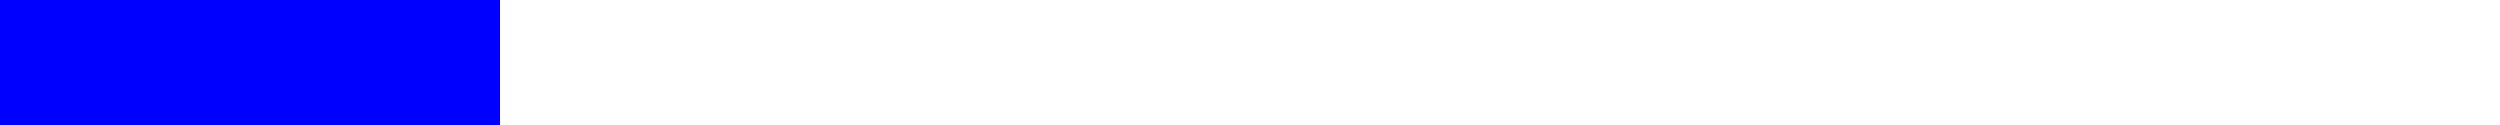
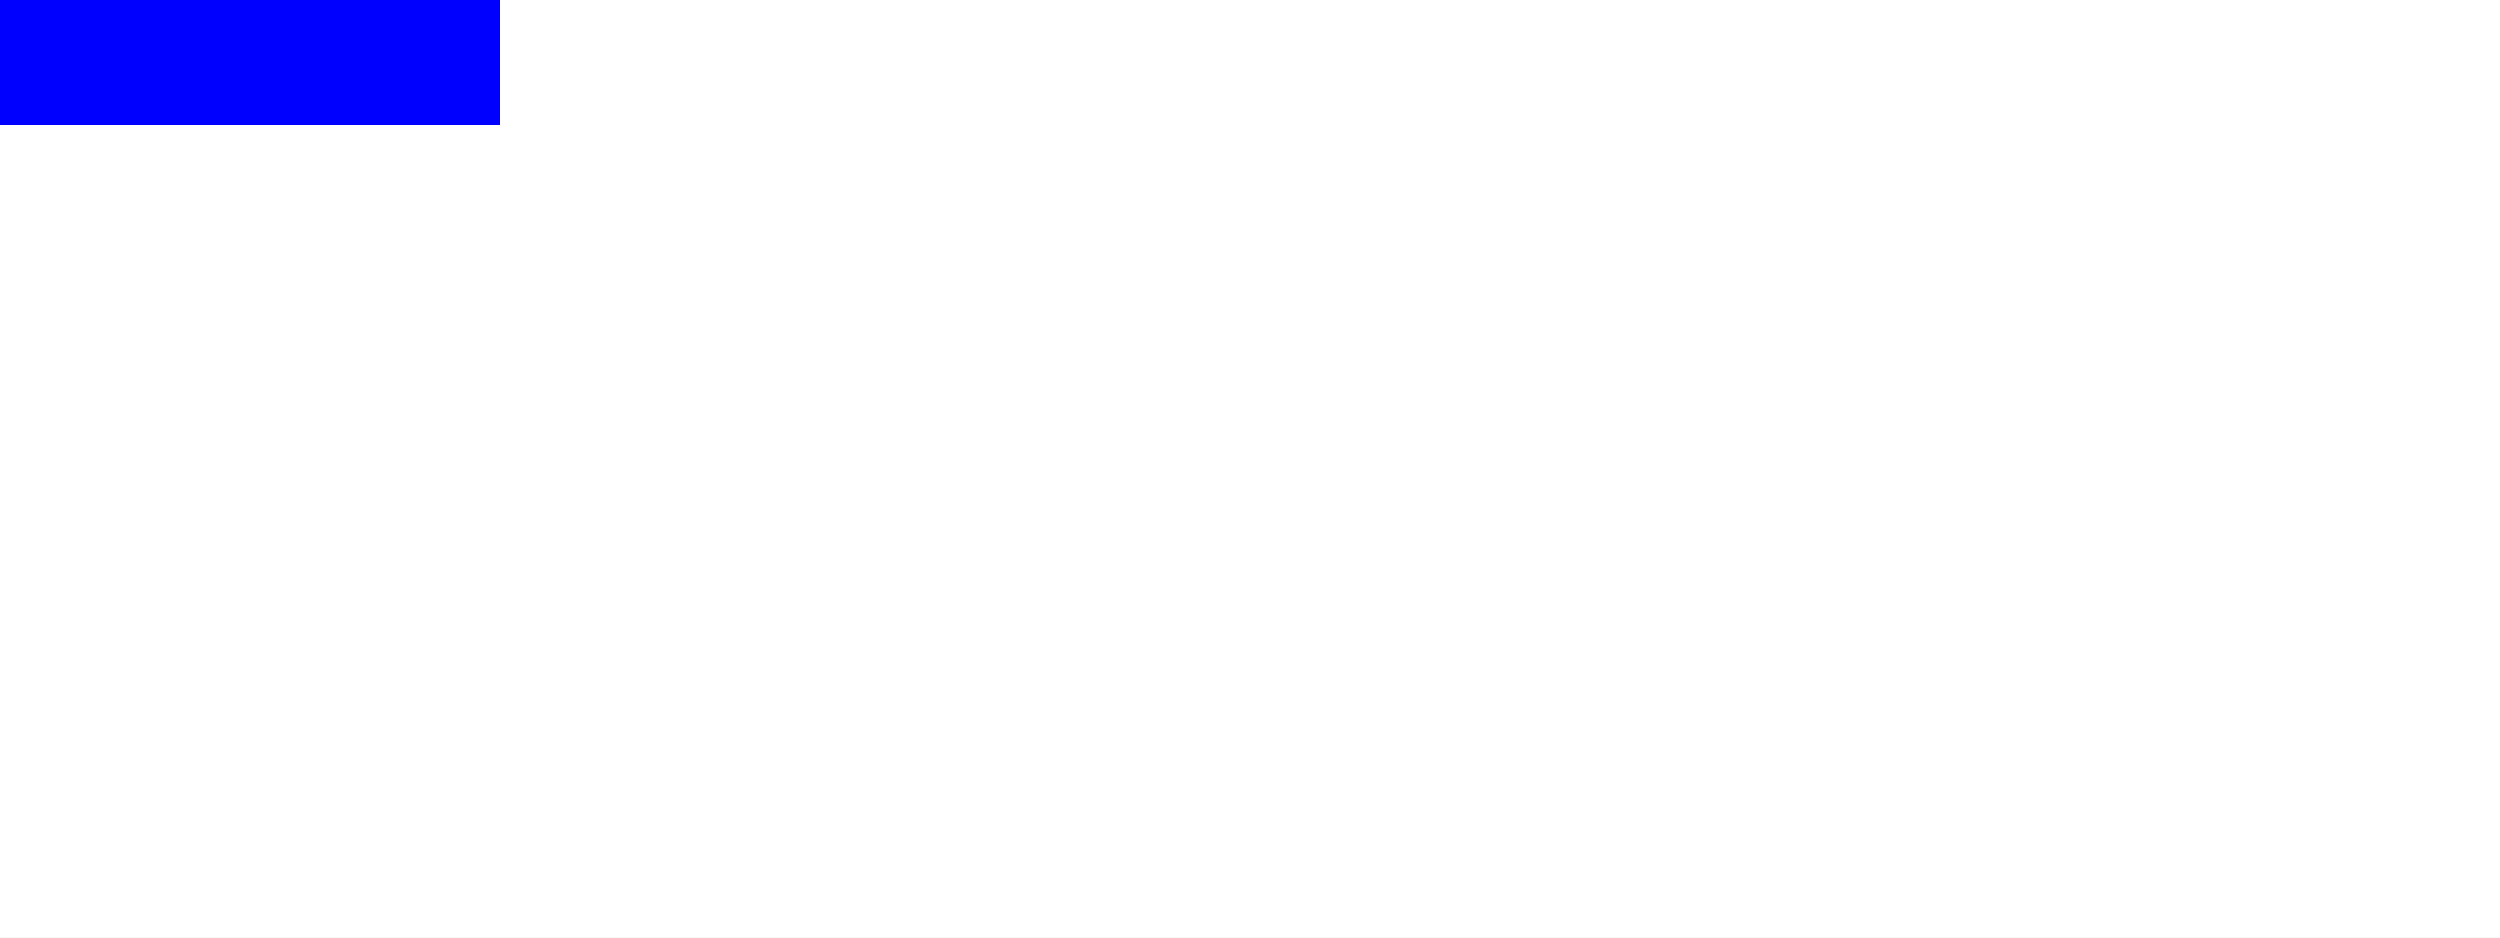
- <svg xmlns="http://www.w3.org/2000/svg" width="800" height="40" viewBox="0 0 800 40">
+ <svg xmlns="http://www.w3.org/2000/svg" width="800" height="300" viewBox="0 0 800 300">
  <rect width="100%" height="100%" fill="white" />
-   <rect x="0" y="0" width="160" height="40" fill="#0000ff" />
+   <rect x="0" y="0" width="160" height="40" rx="0" fill="#0000ff" fill-opacity="1" />
</svg>
